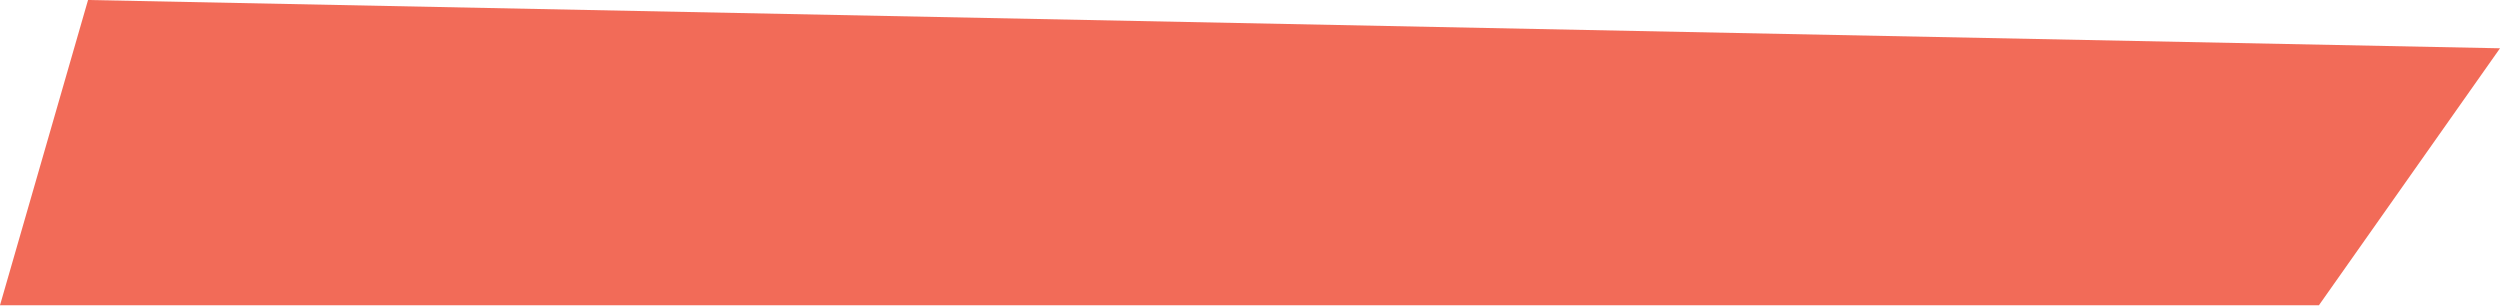
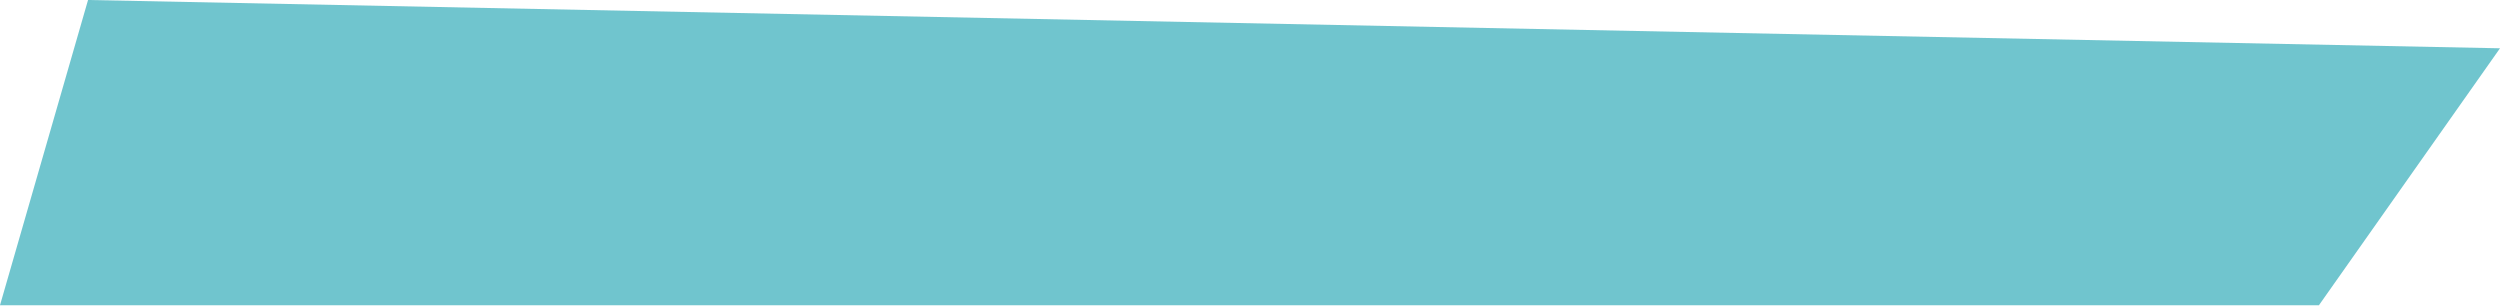
<svg xmlns="http://www.w3.org/2000/svg" width="516px" height="63px" viewBox="0 0 516 63" version="1.1">
  <defs />
  <g id="Page-1" stroke="none" stroke-width="1" fill="none" fill-rule="evenodd" fill-opacity="0.8">
-     <g id="Home-Copy-2" transform="translate(-466, -387)" fill="#EF462F">
+     <g id="Home-Copy-2" transform="translate(-466, -387)" fill="#4DB6C2">
      <polygon id="Rectangle-13-Copy" points="484.172 387 982 396.967 965.36 420.58 944.629 450 466 450" />
    </g>
  </g>
</svg>
